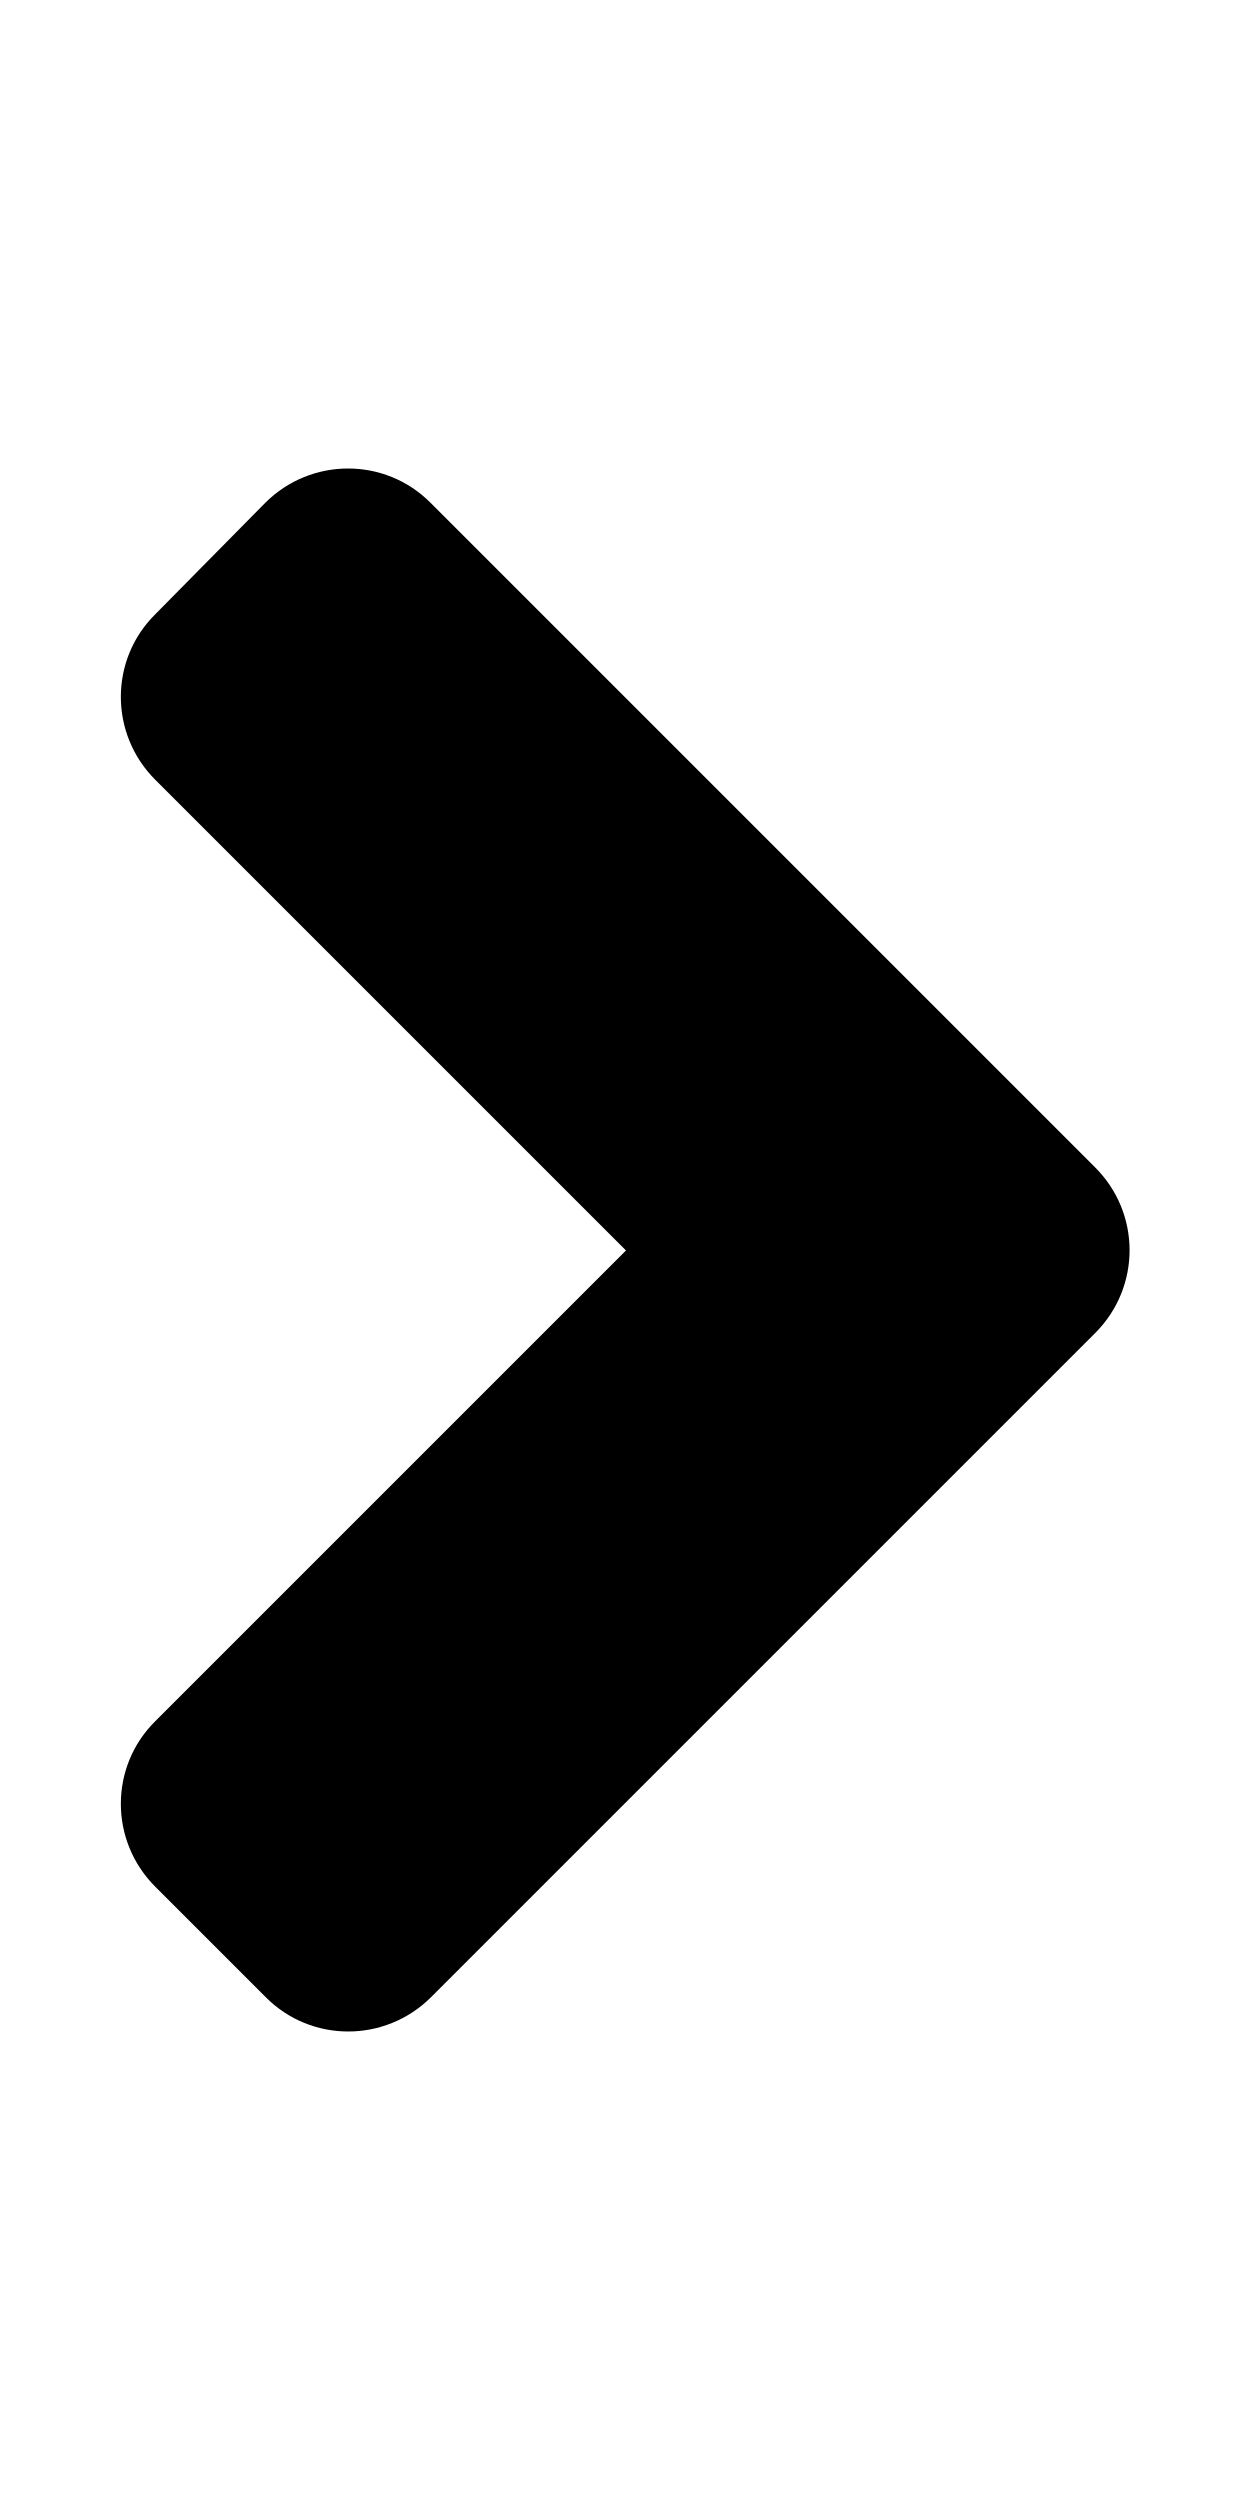
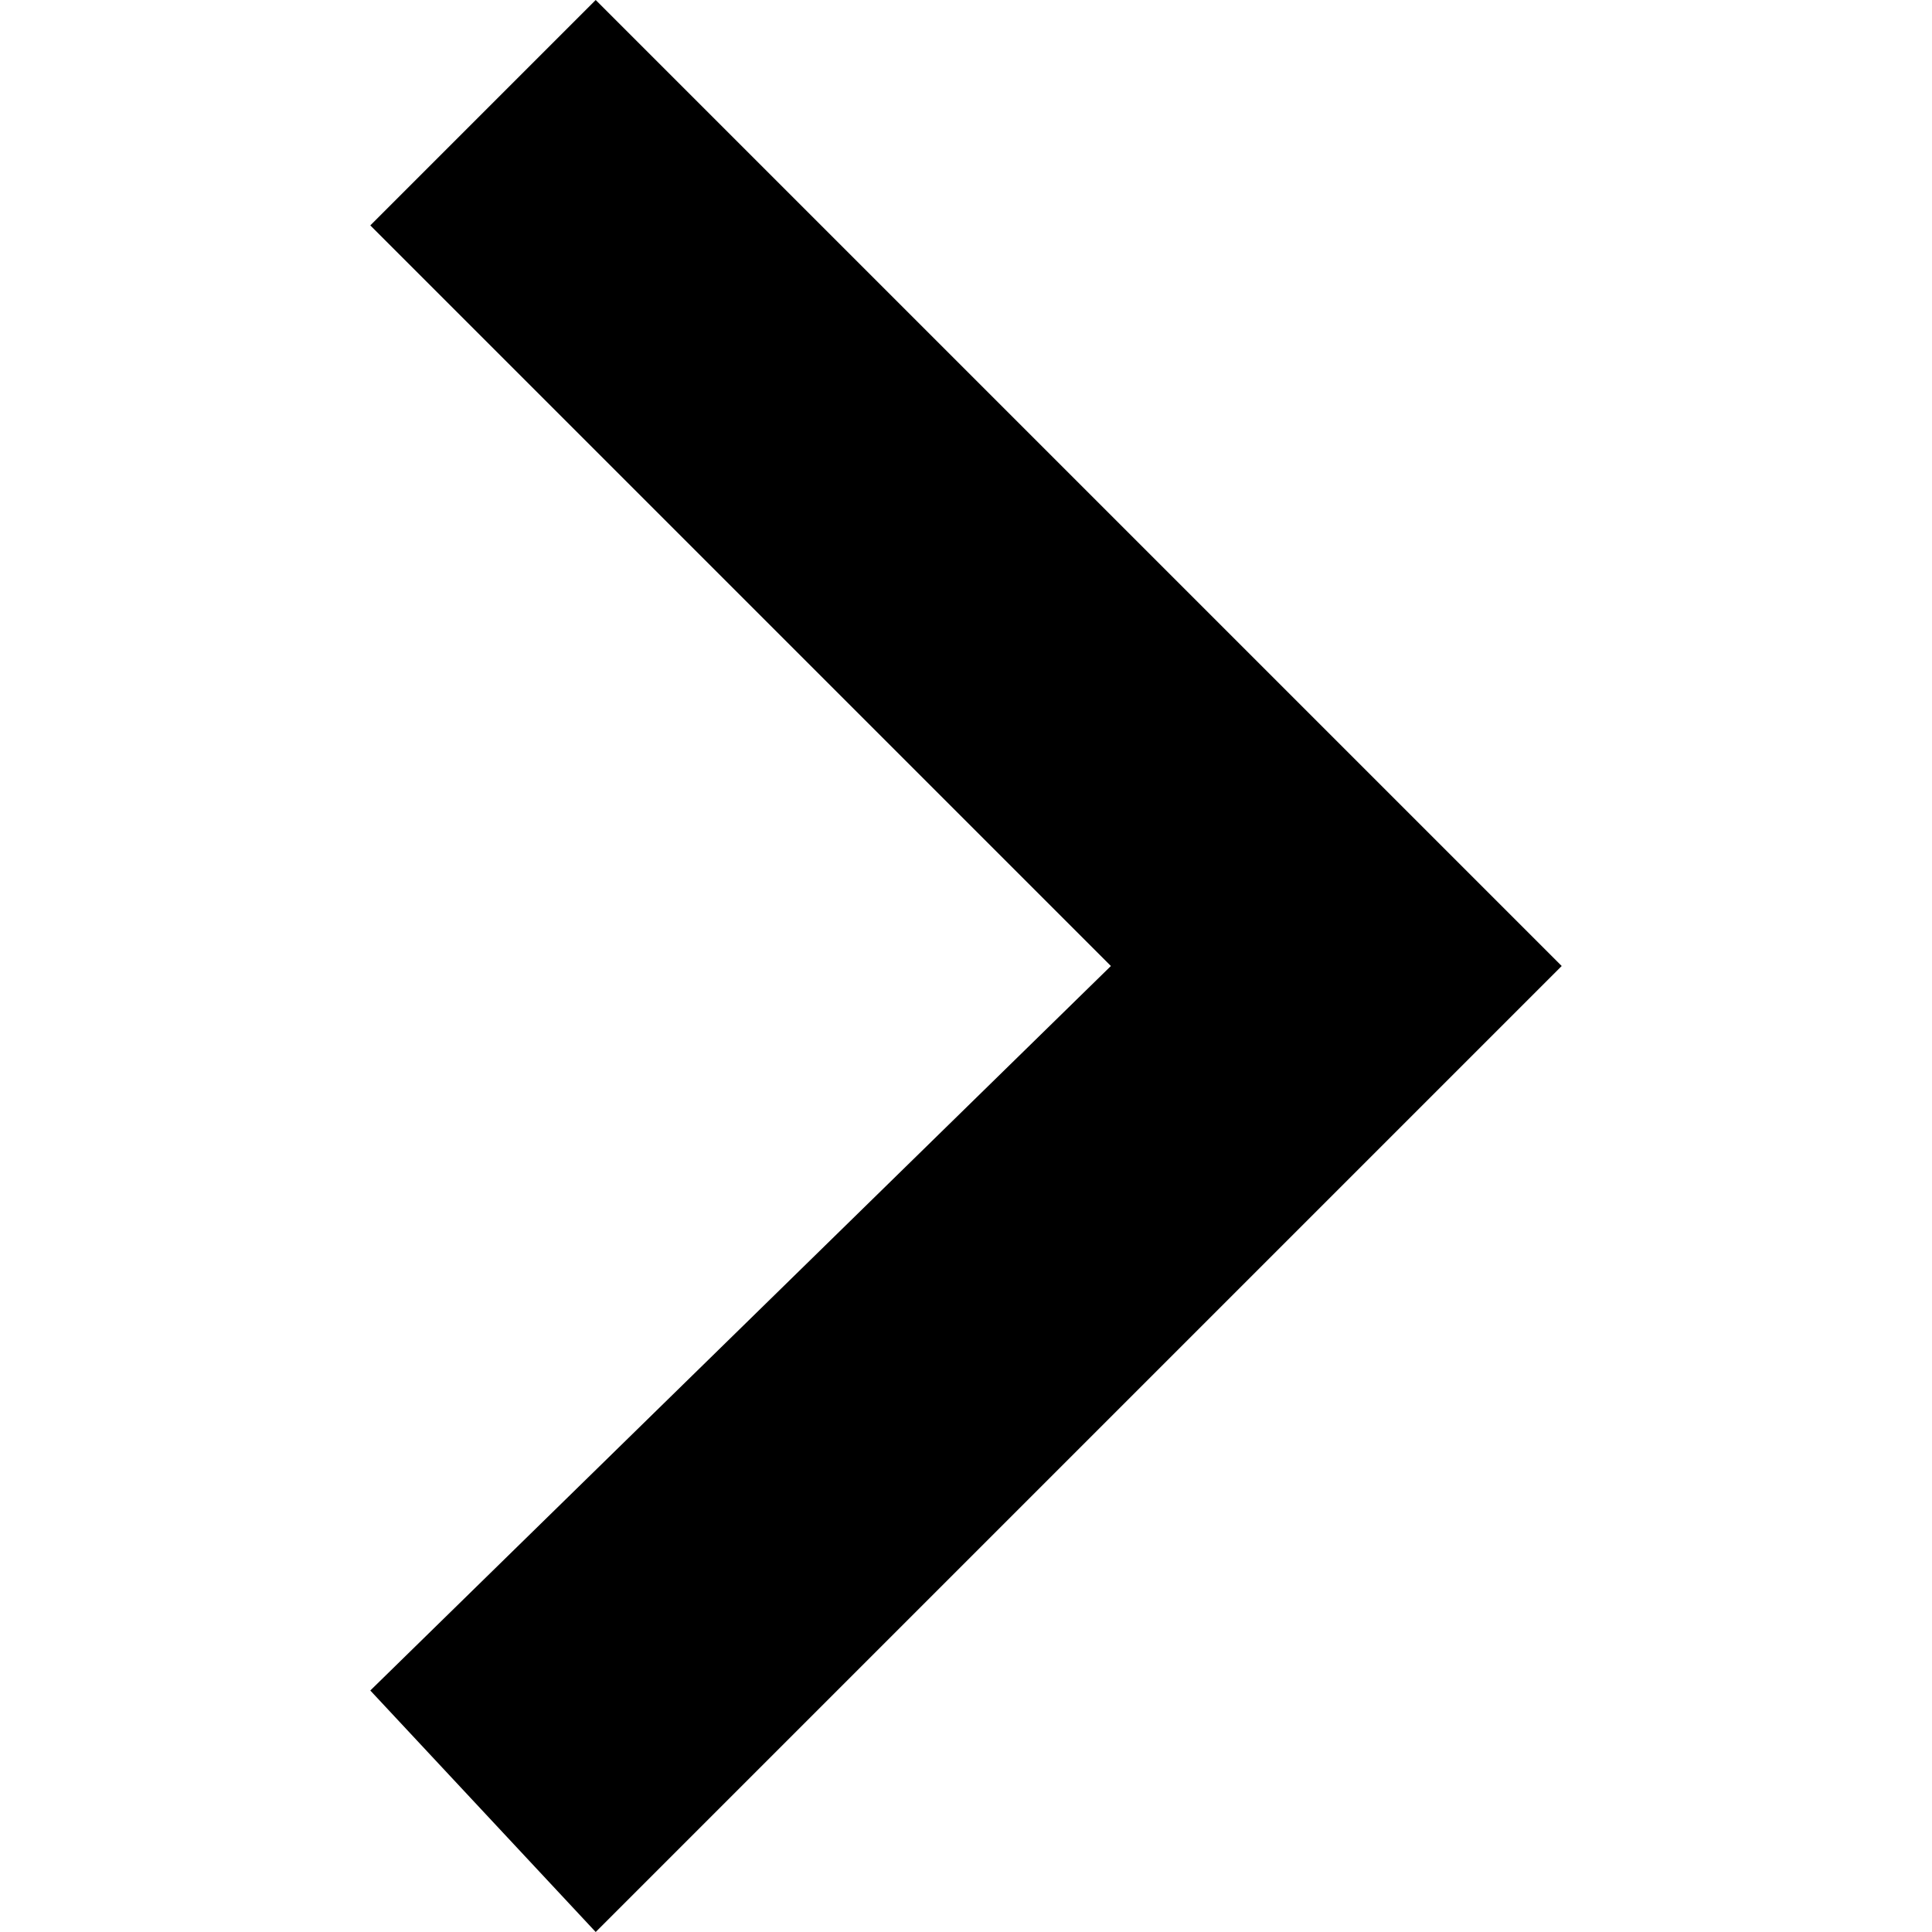
- <svg xmlns="http://www.w3.org/2000/svg" aria-hidden="true" focusable="false" data-prefix="fas" data-icon="angle-right" class="svg-inline--fa fa-angle-right fa-w-8" role="img" viewBox="0 0 256 512">
-   <path fill="currentColor" d="M224.3 273l-136 136c-9.4 9.4-24.6 9.4-33.9 0l-22.6-22.6c-9.4-9.4-9.4-24.6 0-33.9l96.4-96.4-96.4-96.4c-9.4-9.4-9.4-24.6 0-33.9L54.3 103c9.4-9.4 24.6-9.4 33.9 0l136 136c9.5 9.4 9.5 24.6.1 34z" />
+ <svg xmlns="http://www.w3.org/2000/svg" version="1.1" id="Capa_1" x="0px" y="0px" width="306px" height="306px" viewBox="0 0 306 306" style="enable-background:new 0 0 306 306;" xml:space="preserve">
+   <g>
+     <g id="keyboard-arrow-right">
+       <polygon points="58.65,267.75 175.95,153 58.65,35.7 94.35,0 247.35,153 94.35,306   " />
+     </g>
+   </g>
+   <g>
+ </g>
+   <g>
+ </g>
+   <g>
+ </g>
+   <g>
+ </g>
+   <g>
+ </g>
+   <g>
+ </g>
+   <g>
+ </g>
+   <g>
+ </g>
+   <g>
+ </g>
+   <g>
+ </g>
+   <g>
+ </g>
+   <g>
+ </g>
+   <g>
+ </g>
+   <g>
+ </g>
+   <g>
+ </g>
</svg>
